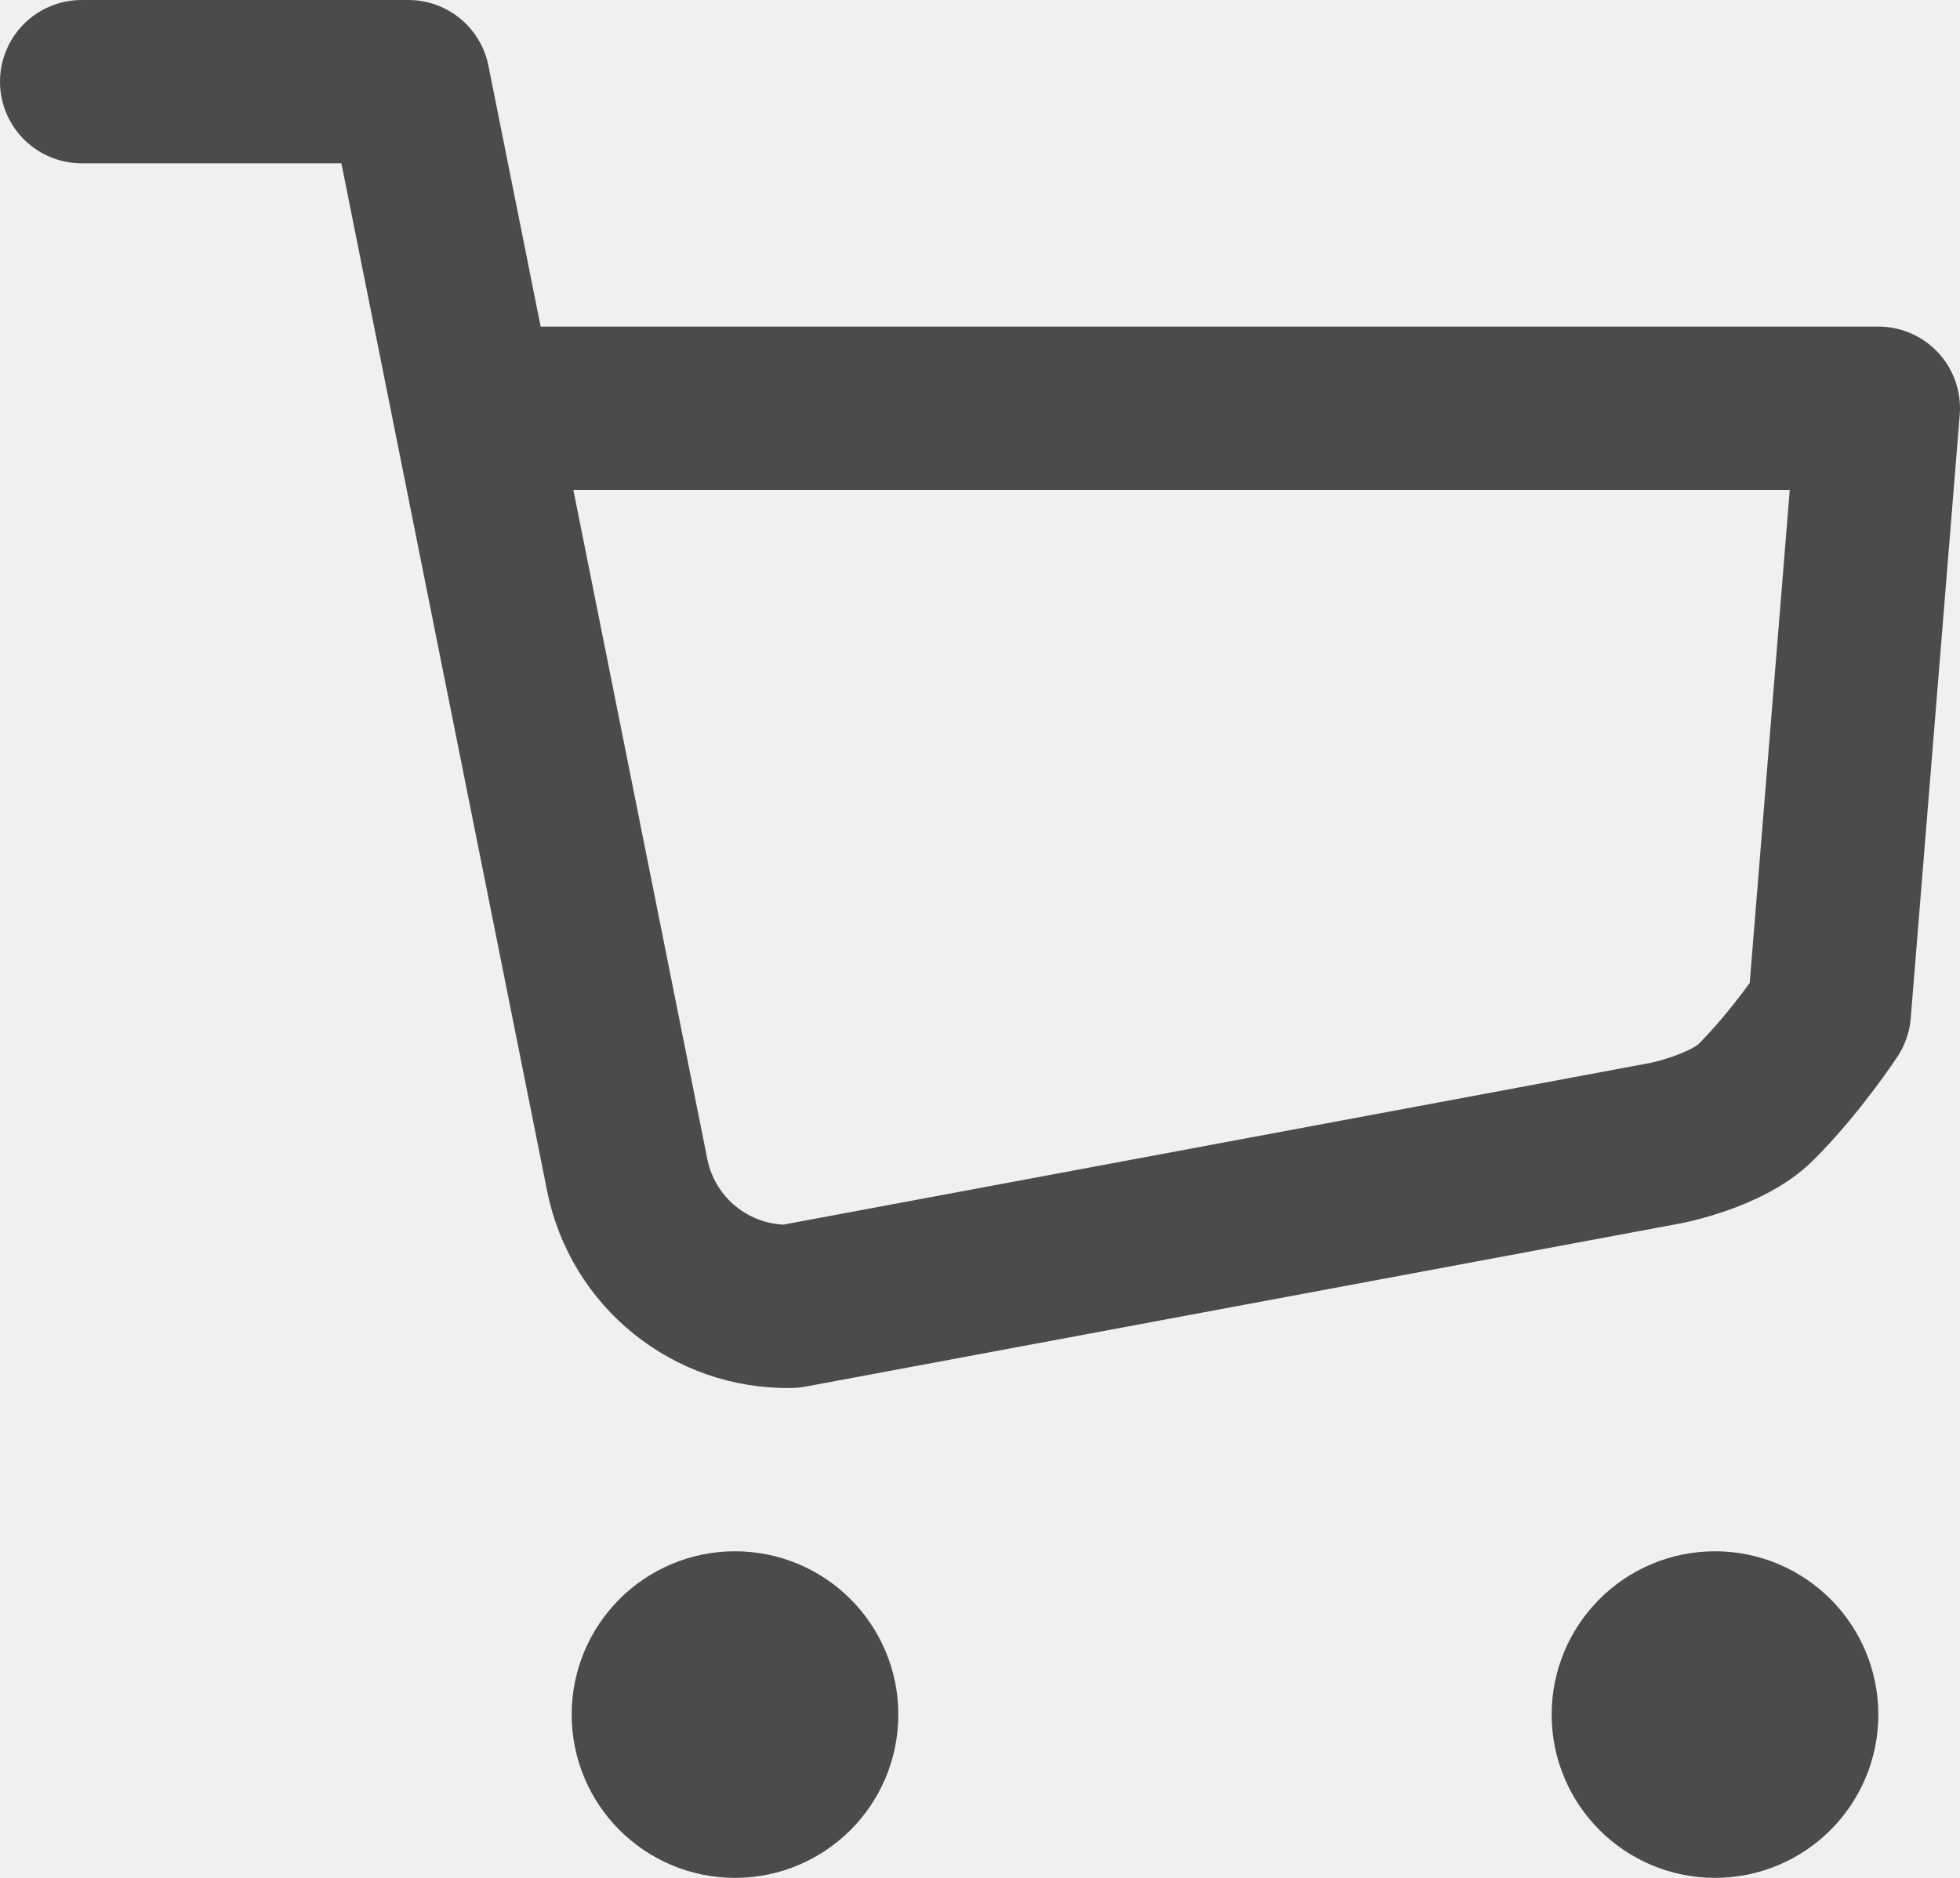
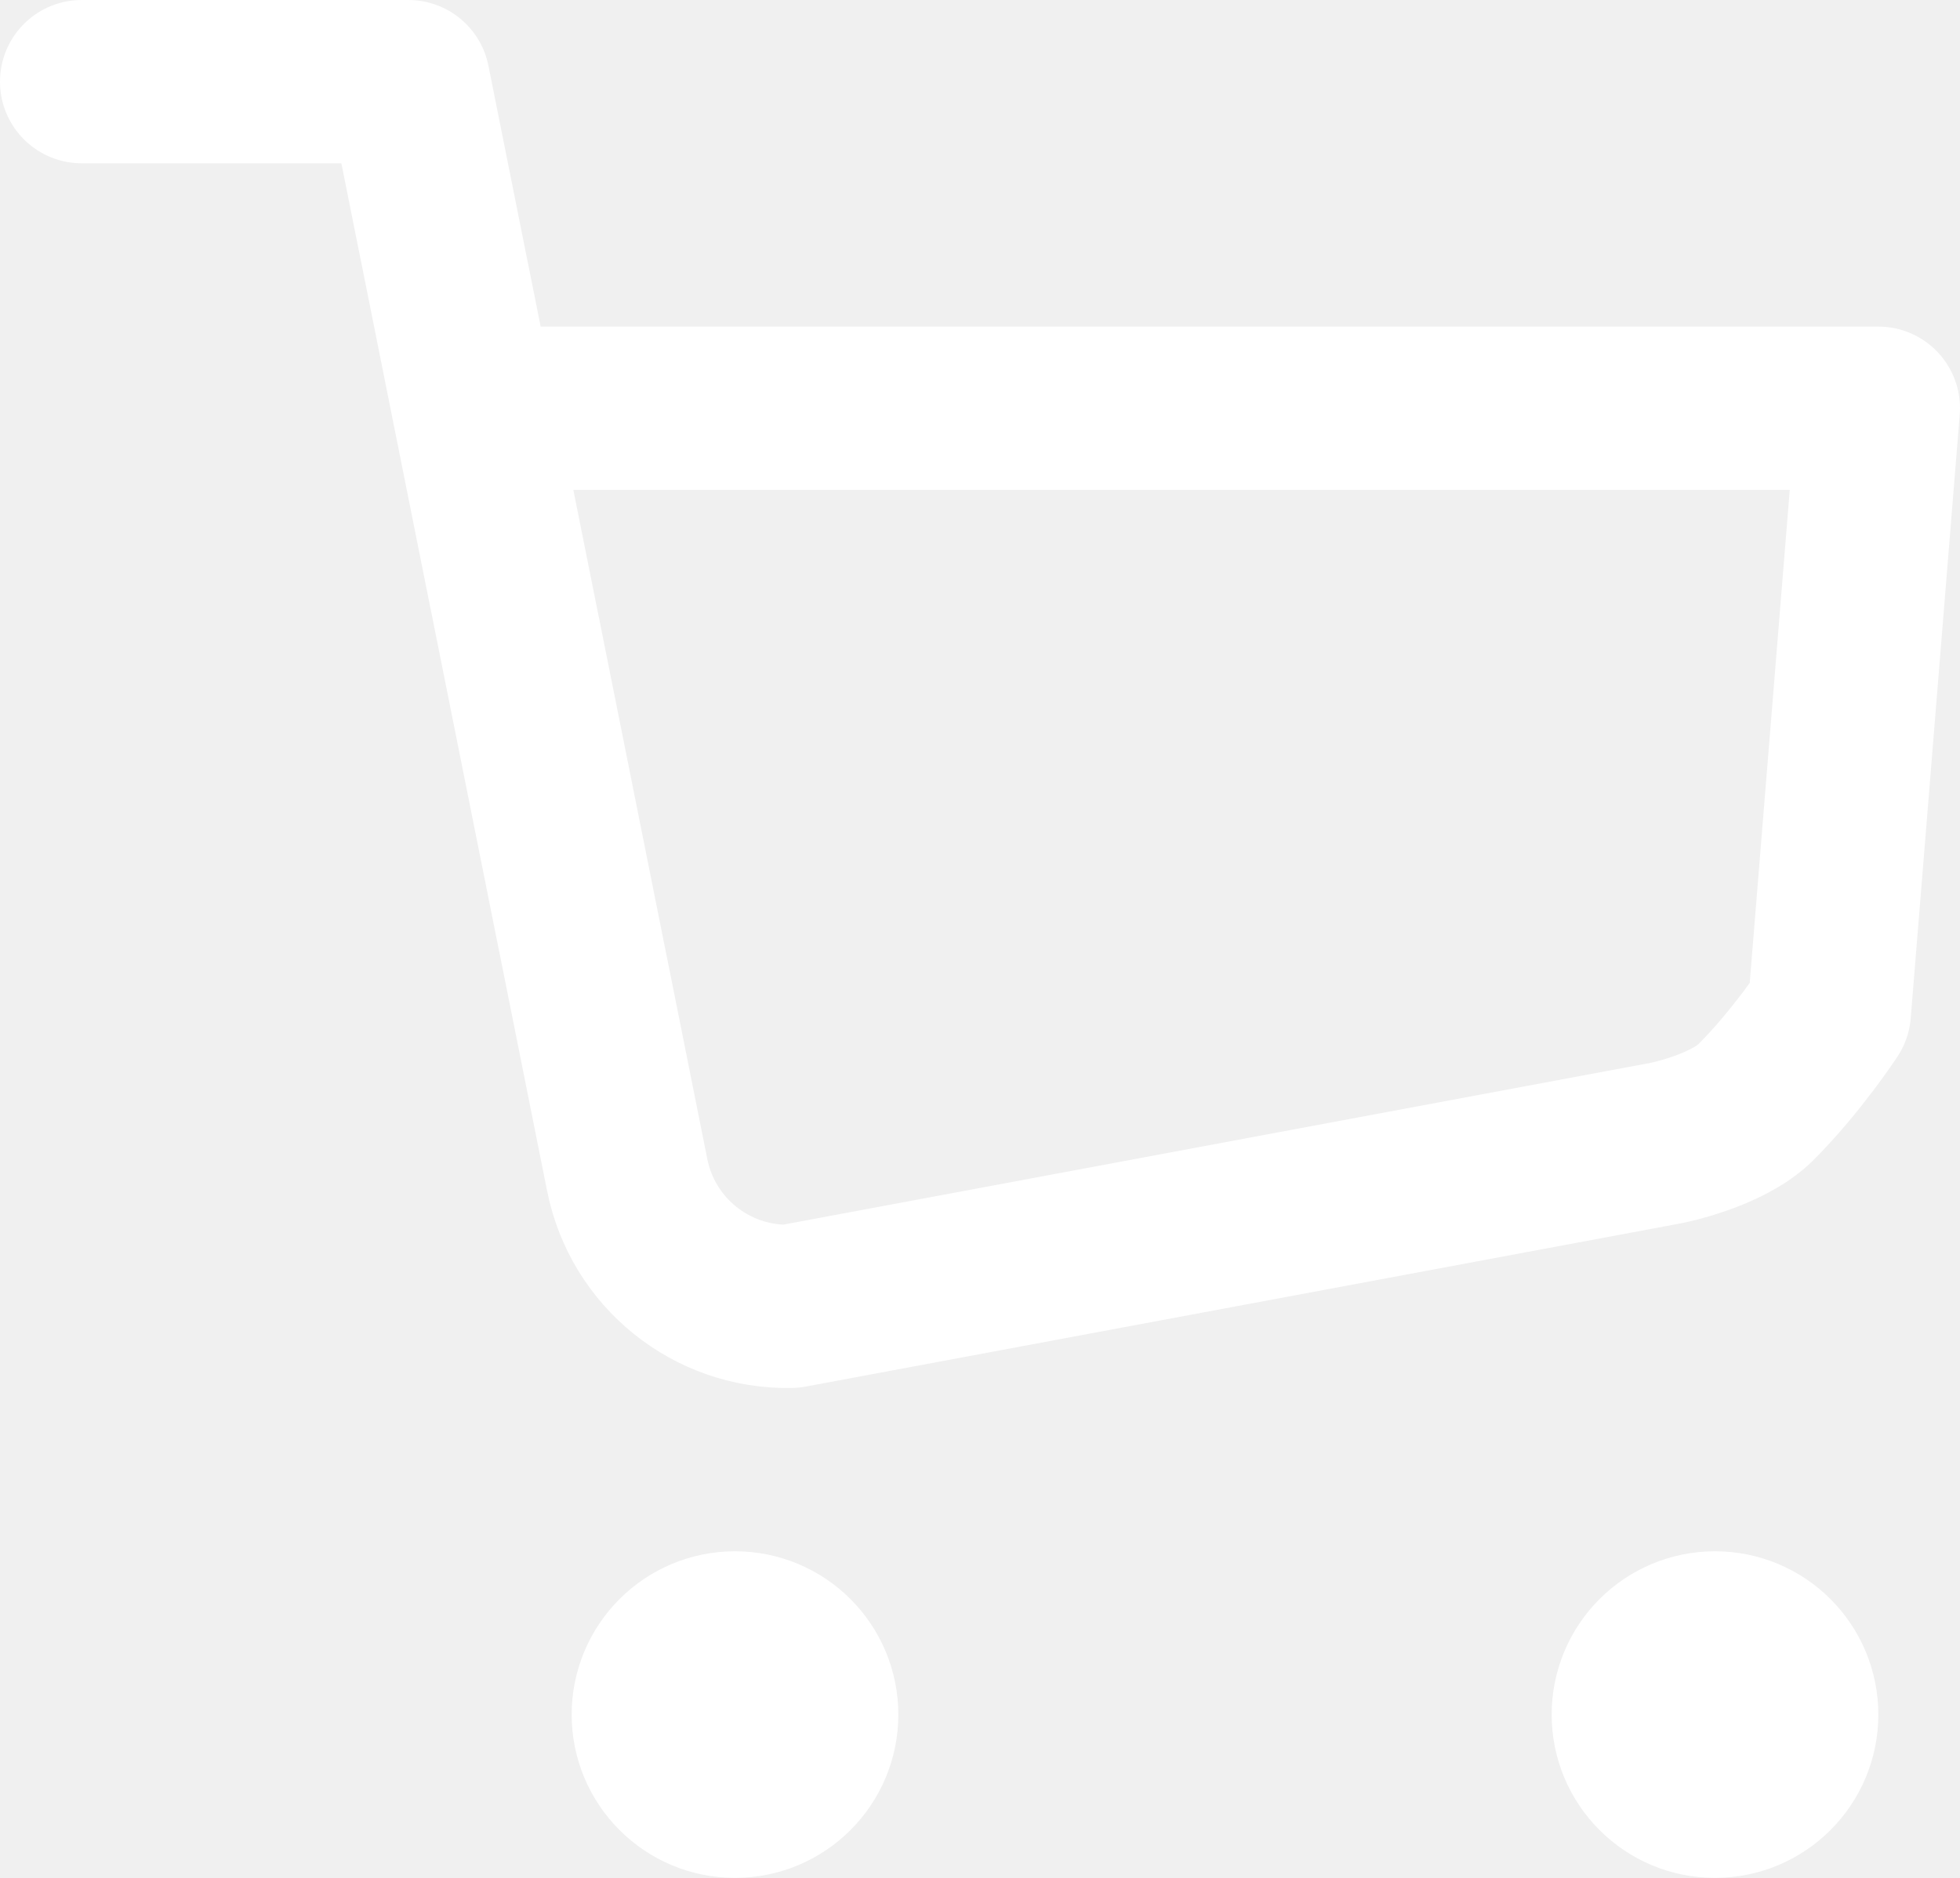
<svg xmlns="http://www.w3.org/2000/svg" width="24" height="23" fill="none">
-   <path d="M9 22a1 1 0 100-2 1 1 0 000 2zm12 0a1 1 0 100-2 1 1 0 000 2zM1 1h4l2.68 13.39a2 2 0 002 1.61l10.72-2s.745-.146 1.1-.5c.5-.5.9-1.11.9-1.11L23 5H5.8" stroke="#4B4B4B" stroke-width="2" stroke-linecap="round" stroke-linejoin="round" />
+   <path d="M9 22a1 1 0 100-2 1 1 0 000 2zm12 0a1 1 0 100-2 1 1 0 000 2zM1 1h4l2.68 13.39a2 2 0 002 1.61l10.72-2s.745-.146 1.1-.5c.5-.5.9-1.11.9-1.11L23 5H5.8" stroke="#fff" stroke-width="2" stroke-linecap="round" stroke-linejoin="round" />
</svg>
